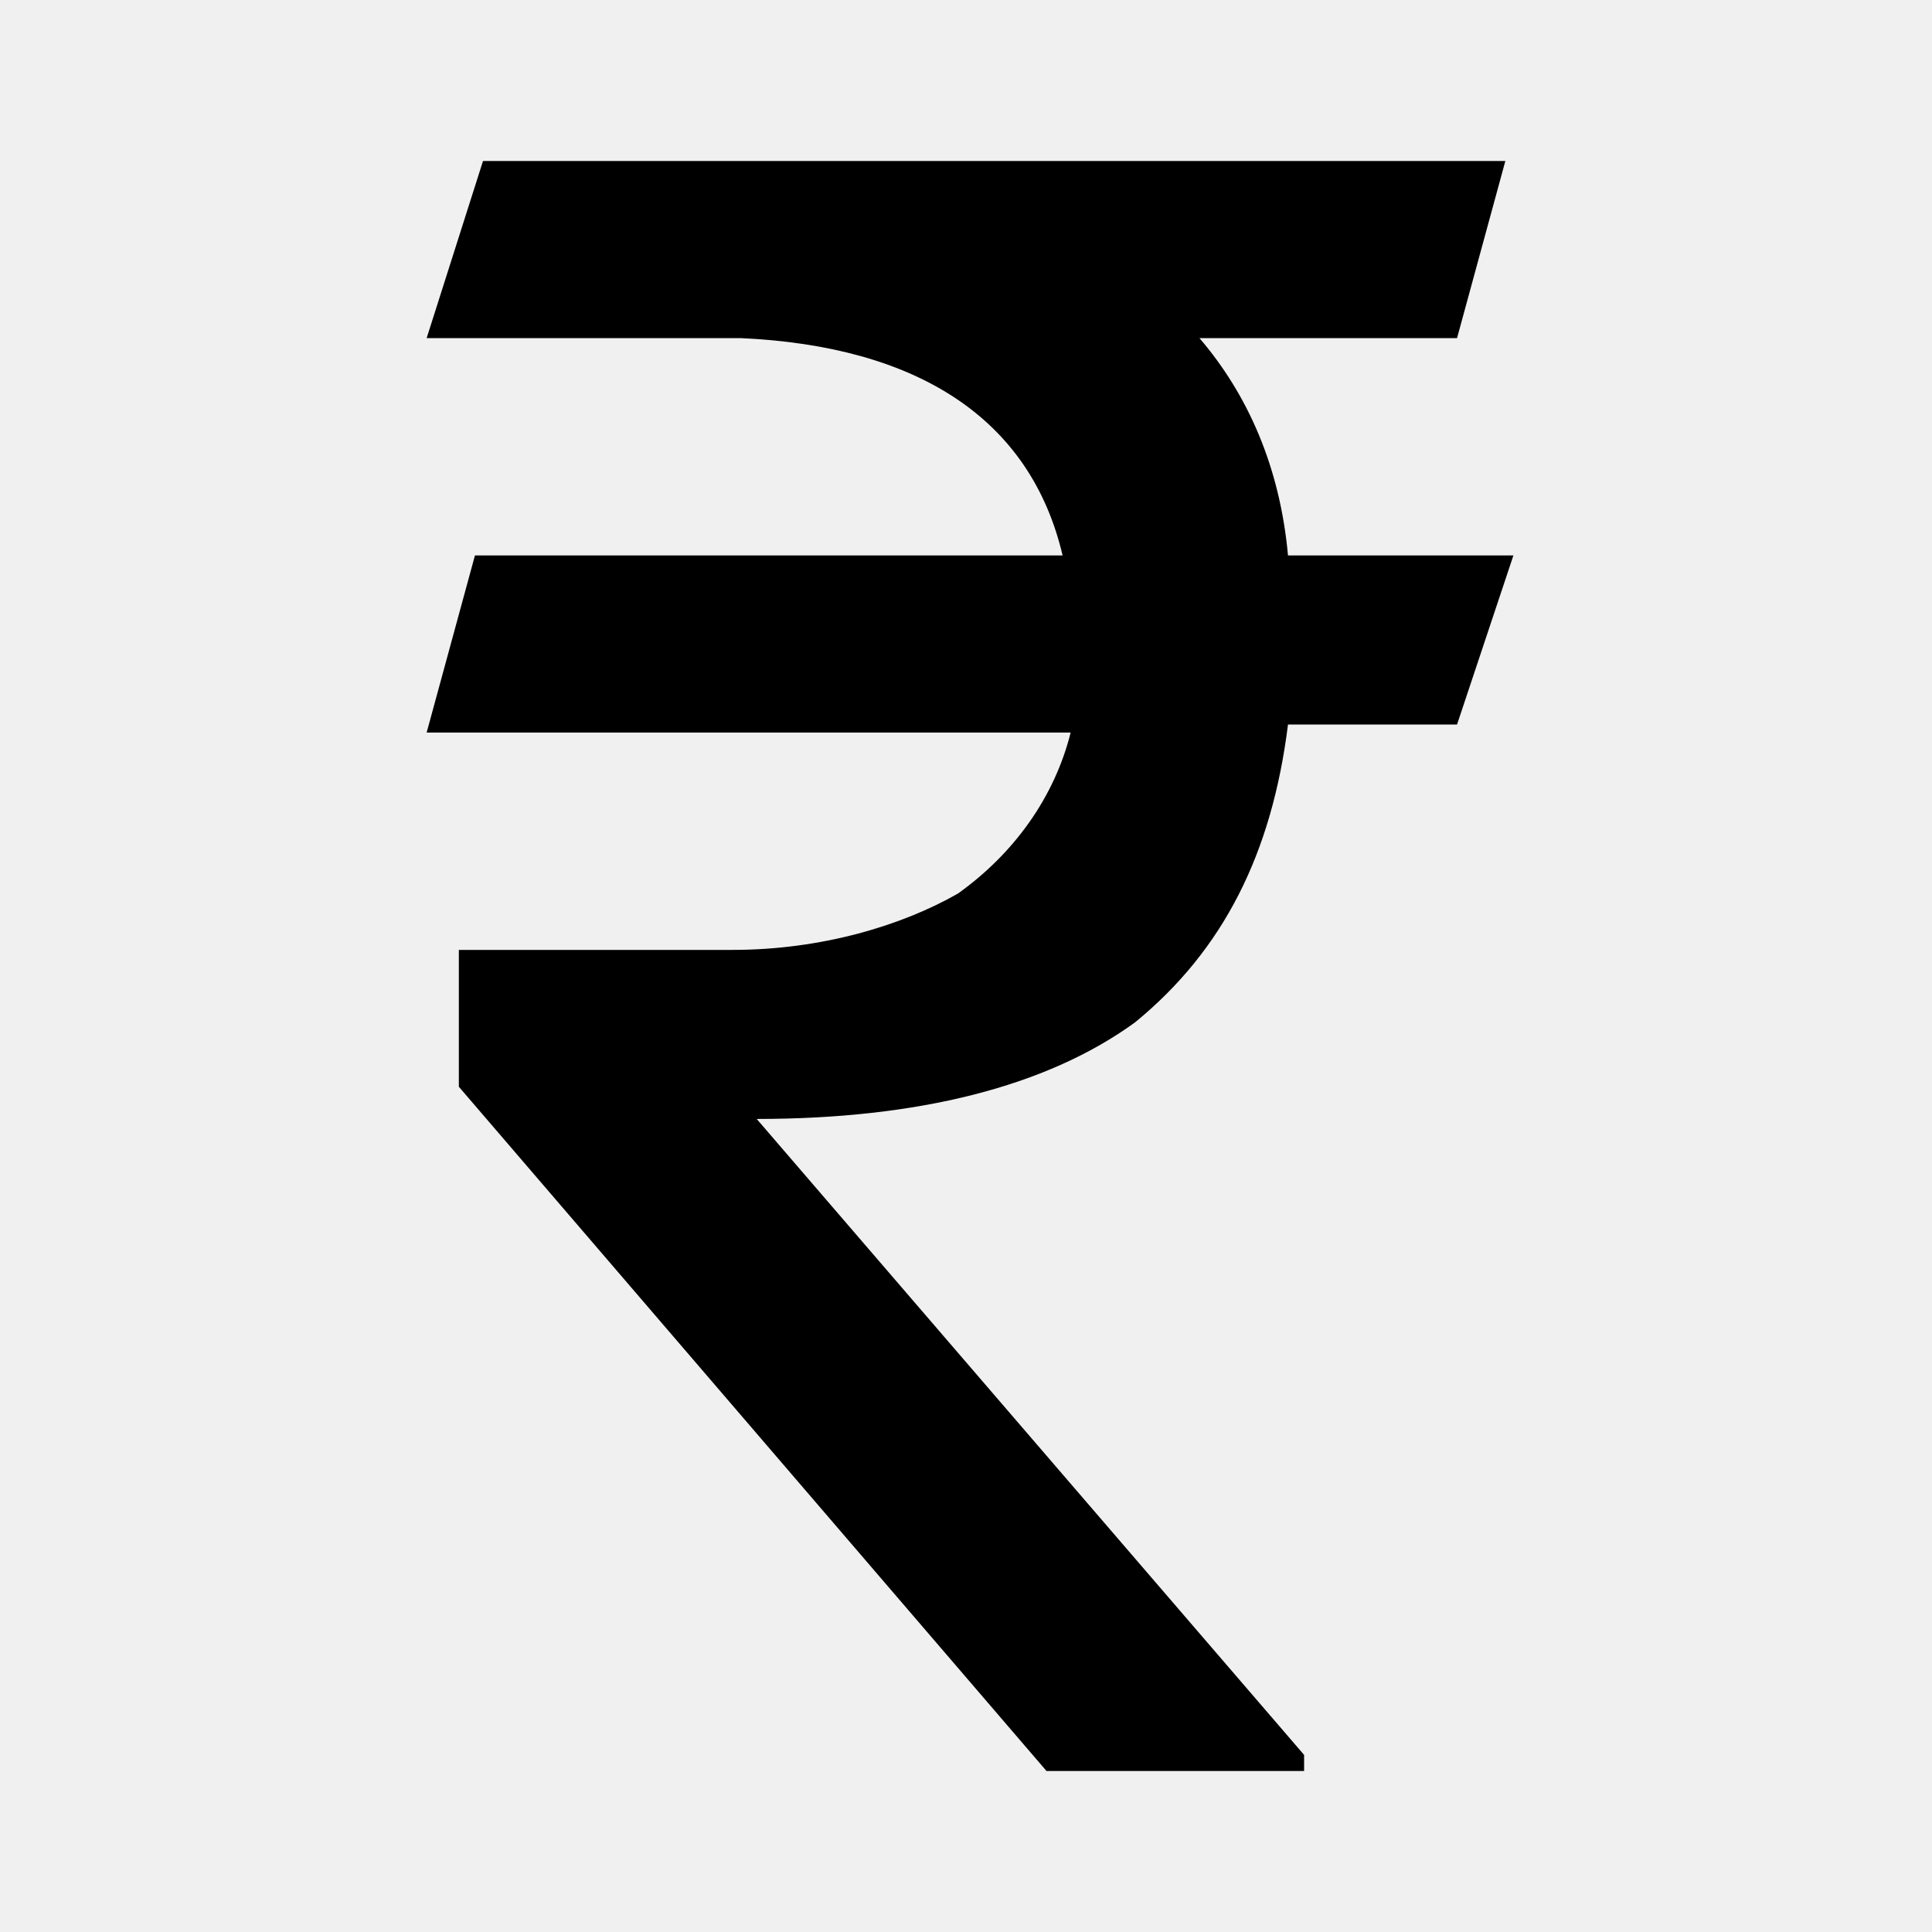
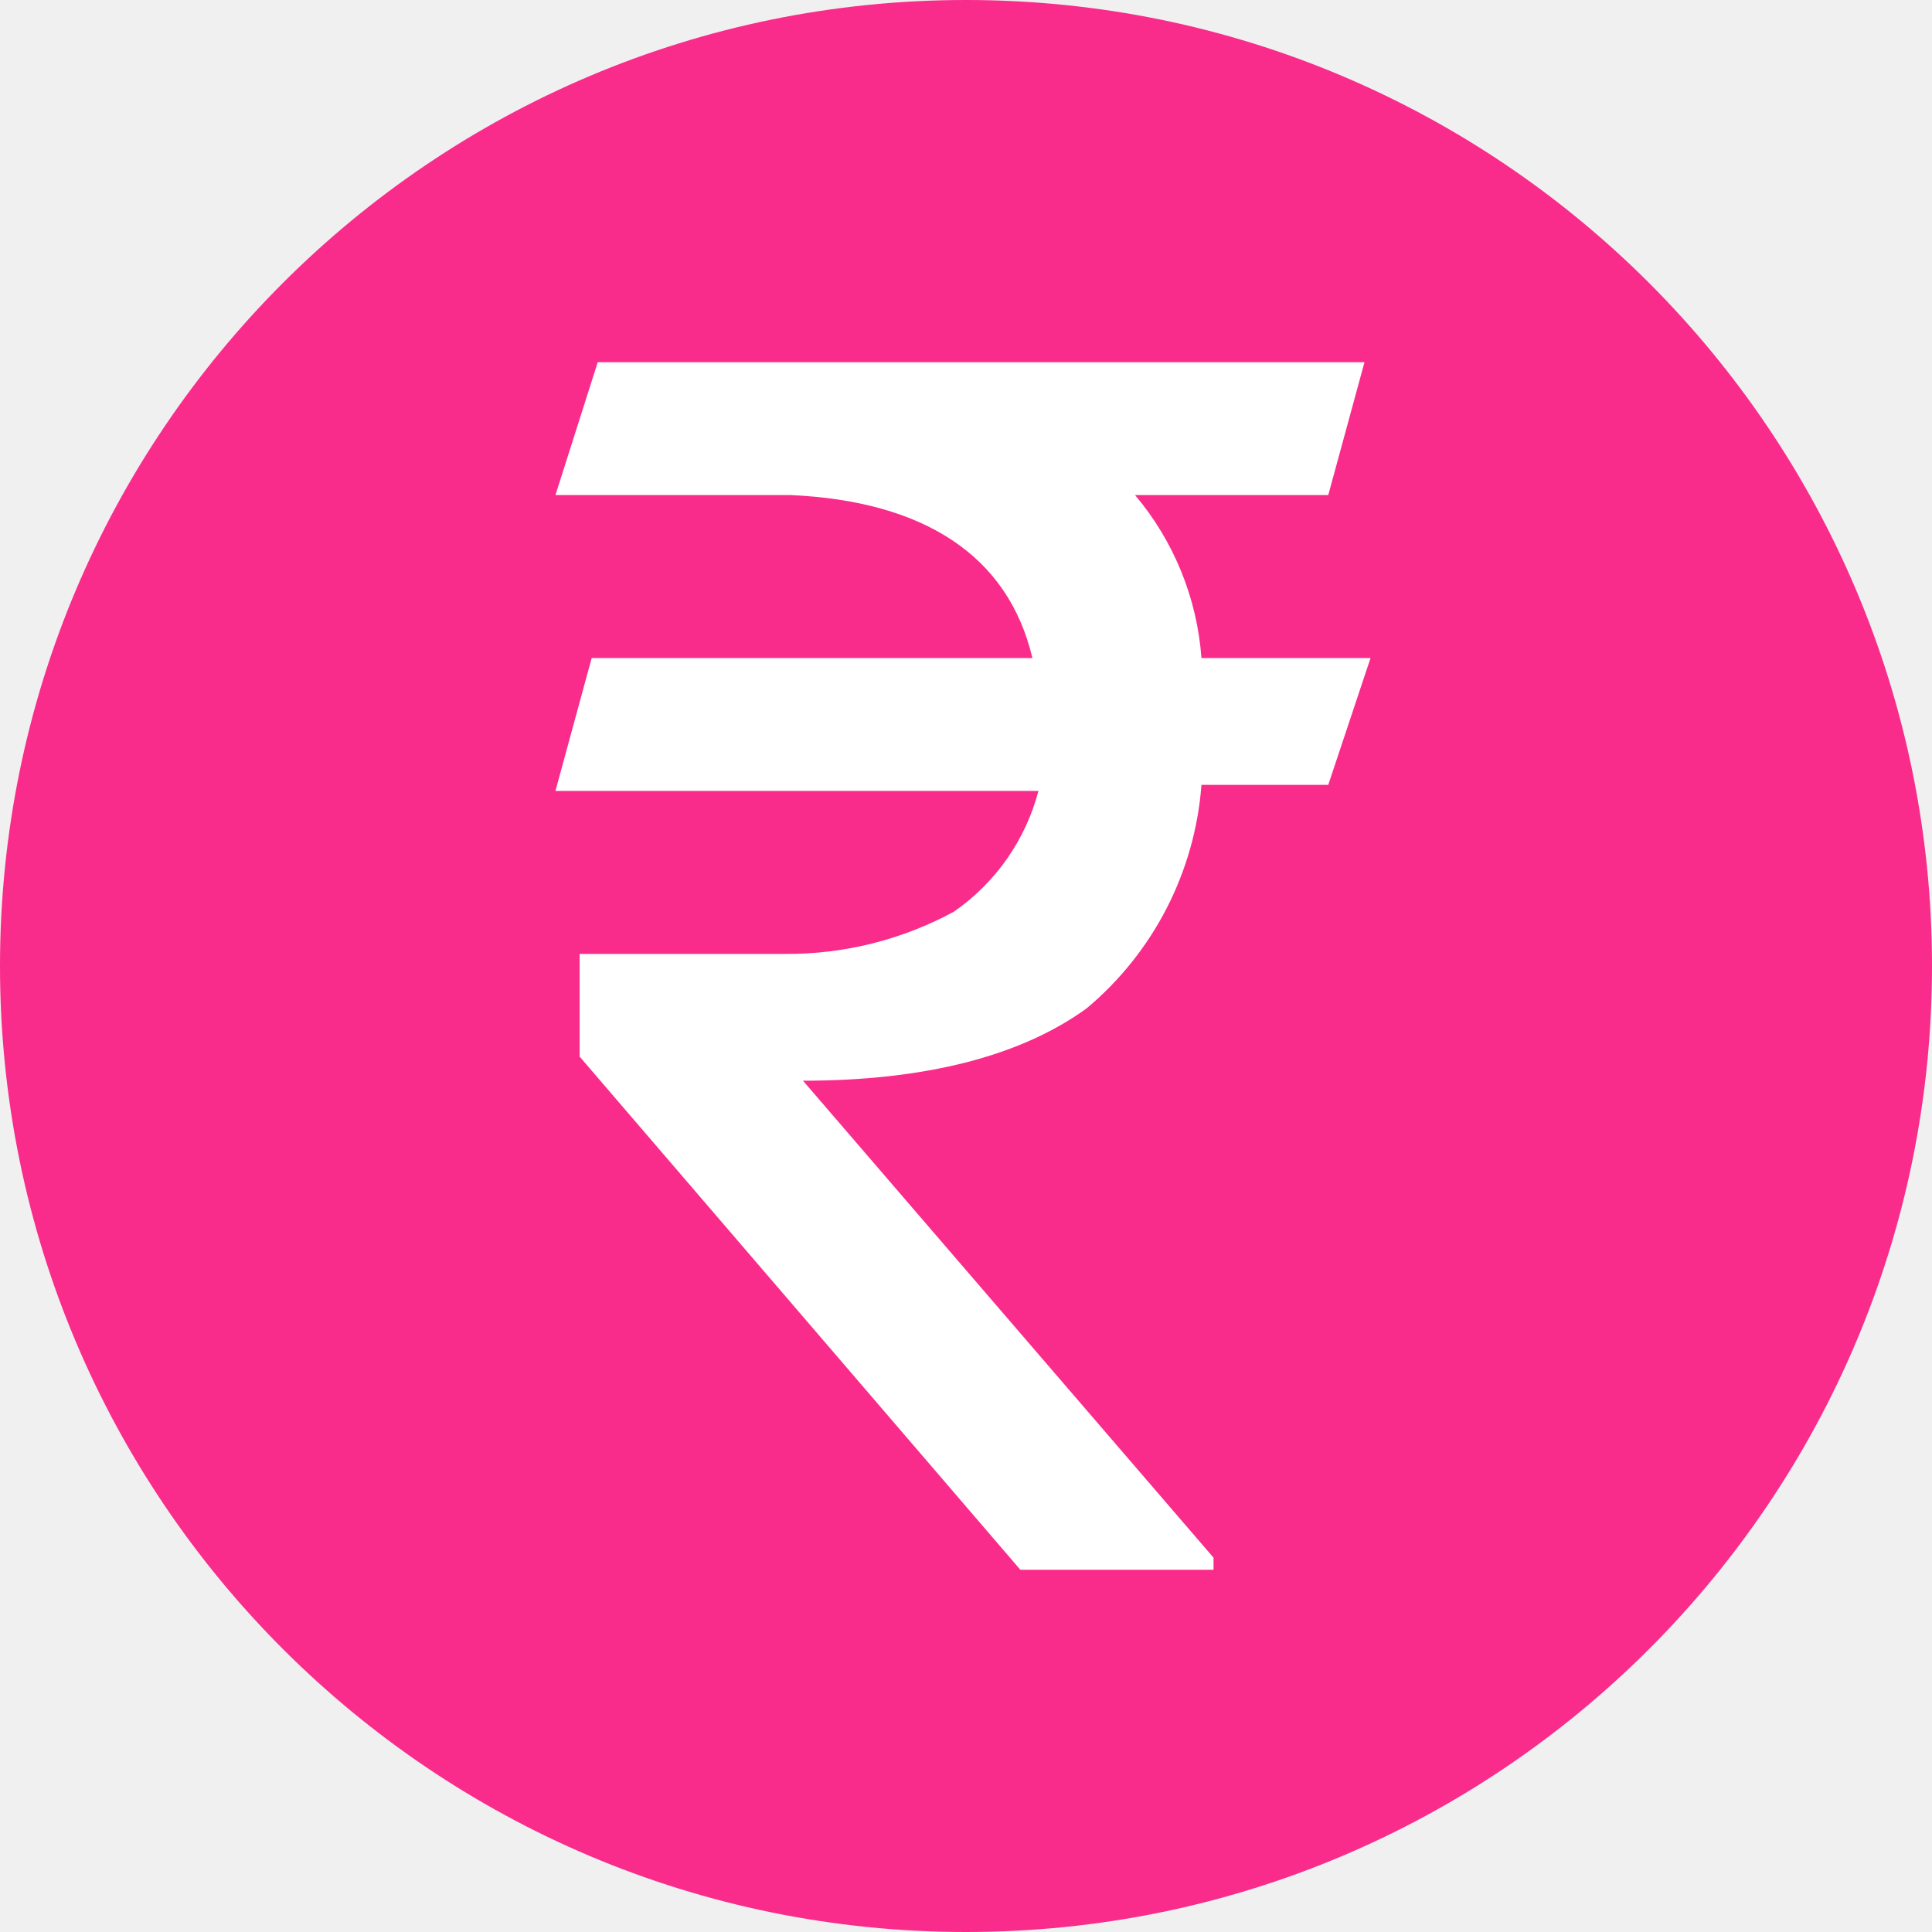
- <svg xmlns="http://www.w3.org/2000/svg" version="1.1" id="Layer_1" x="0px" y="0px" viewBox="0 0 24 24" style="enable-background:new 0 0 24 24;" xml:space="preserve">
-   <g>
-     <path d="M18.1,4.2h-3.2c0.6,0.7,1,1.6,1.1,2.7h2.8L18.1,9H16c-0.2,1.6-0.8,2.8-1.9,3.7c-1.1,0.8-2.7,1.2-4.7,1.2l6.8,7.9V22H13   l-7.3-8.5l0-1.7h3.4c1.1,0,2.1-0.3,2.8-0.7c0.7-0.5,1.2-1.2,1.4-2h-8l0.6-2.2h7.3c-0.4-1.7-1.8-2.6-4-2.7H5.3L6,2h12.7L18.1,4.2z" />
+ <svg xmlns="http://www.w3.org/2000/svg" width="80" height="80" viewBox="0 0 80 80">
+   <defs>
+     <style>
+       .cls-1 {
+         fill: #f92c8b;
+       }
+ 
+       .cls-2 {
+         fill: #fff;
+       }
+     </style>
+   </defs>
+   <g id="Group_2" data-name="Group 2" transform="translate(-236 19)">
+     <circle id="Ellipse_1" data-name="Ellipse 1" class="cls-1" cx="40" cy="40" r="40" transform="translate(236 -19)" />
+     <g id="Rupee" transform="translate(253.7 -6)">
+       <path id="Path_53" data-name="Path 53" class="cls-2" d="M37.3,7.5h-8a11.8,11.8,0,0,1,2.75,6.75h7L37.3,19.5H32.05a13.376,13.376,0,0,1-4.75,9.25c-2.75,2-6.75,3-11.75,3l17,19.75V52h-8L6.3,30.75V26.5h8.5a14.459,14.459,0,0,0,7-1.75,8.81,8.81,0,0,0,3.5-5H5.3l1.5-5.5H25.05c-1-4.25-4.5-6.5-10-6.75H5.3L7.05,2H38.8Z" transform="translate(0 0)" />
+     </g>
  </g>
</svg>
